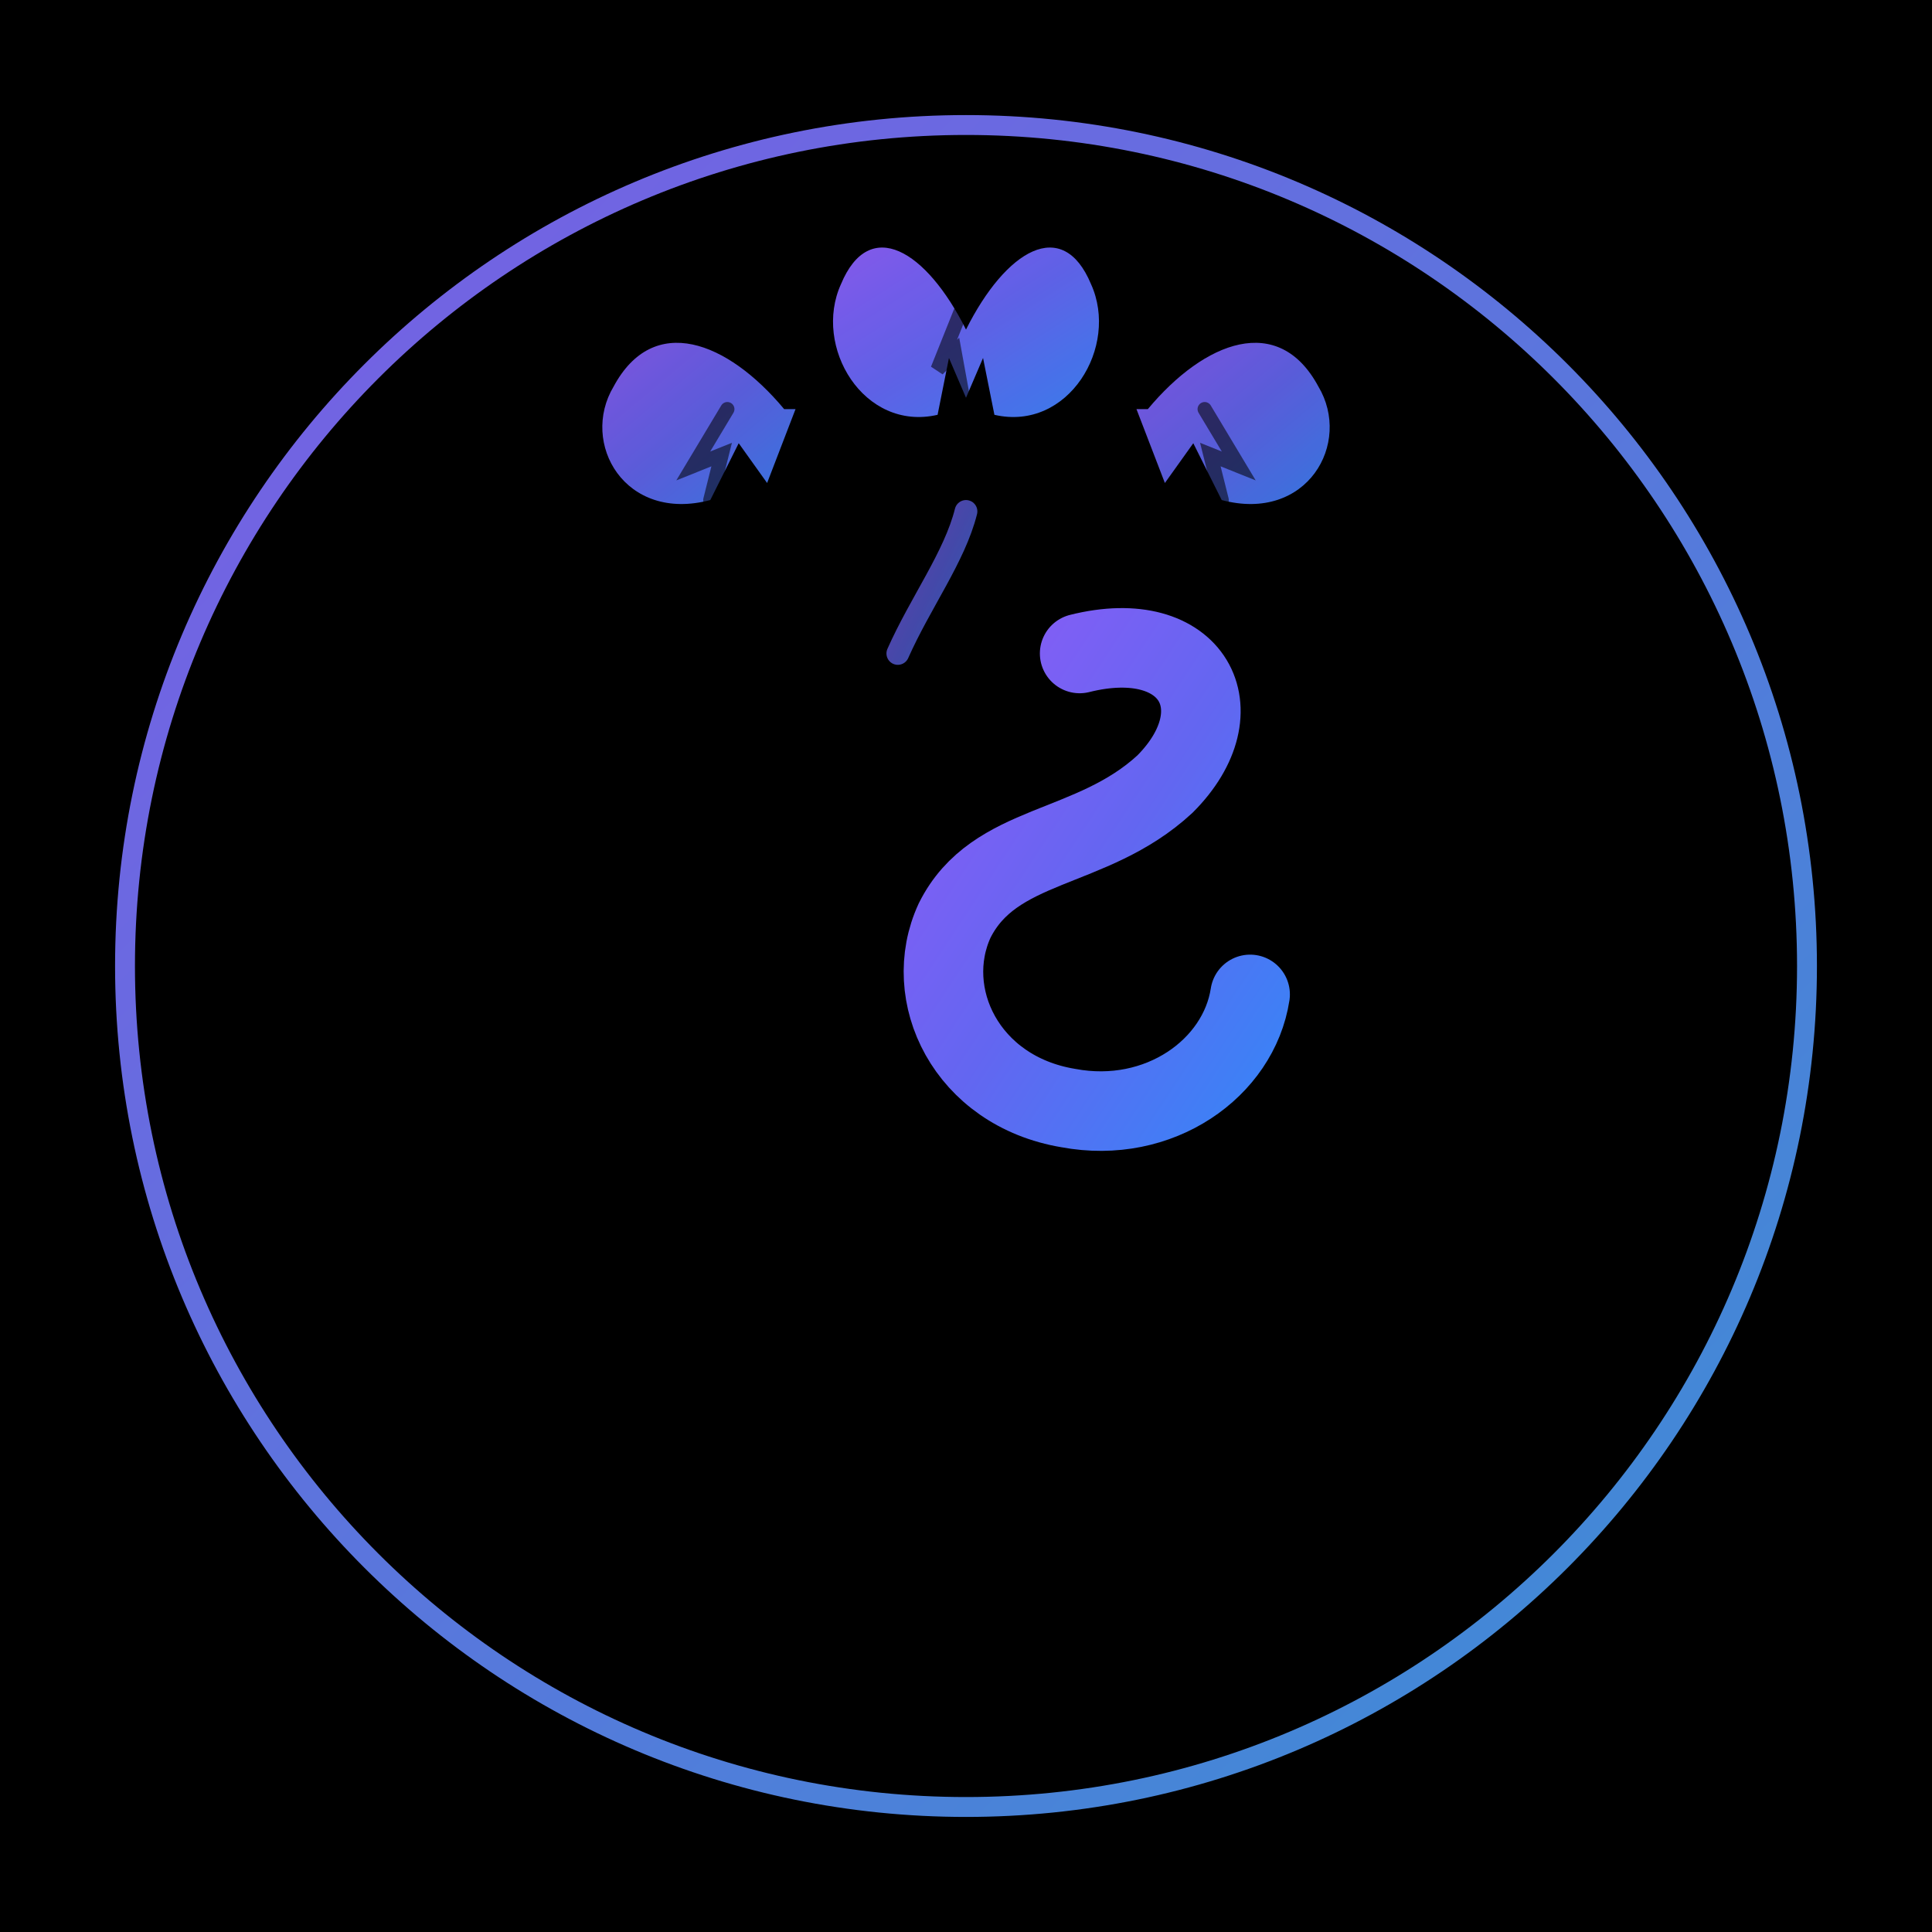
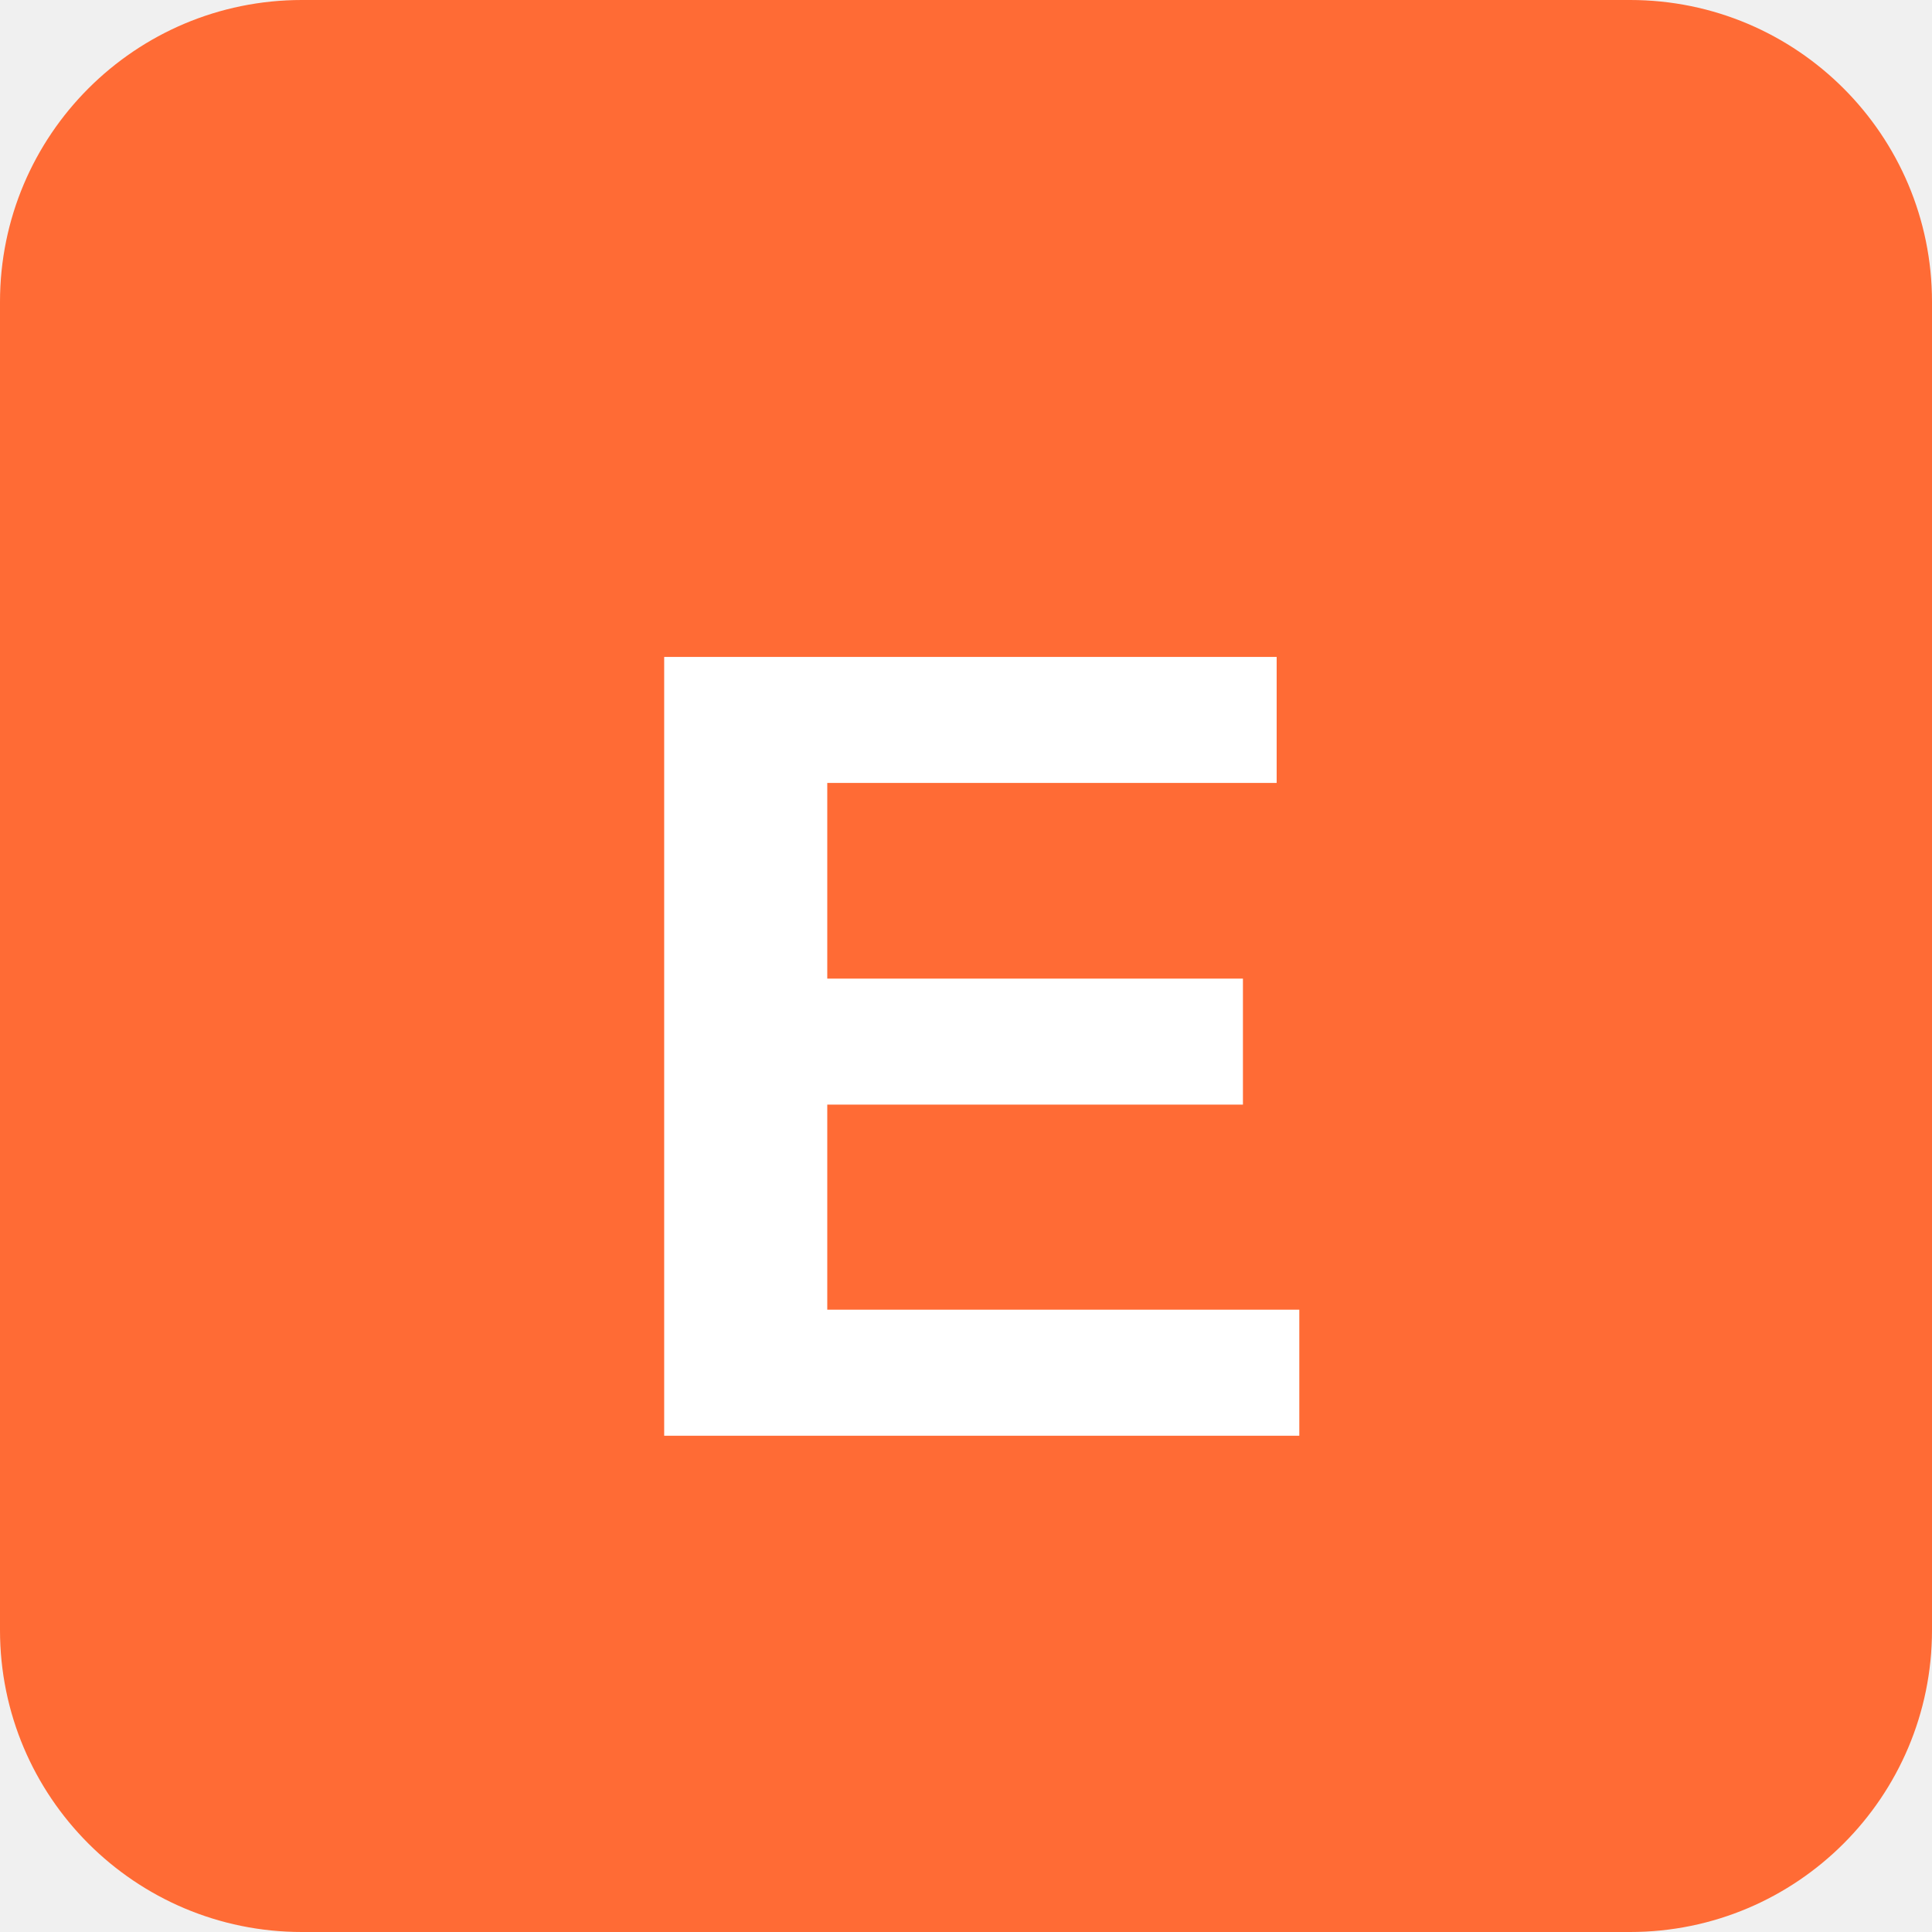
- <svg xmlns="http://www.w3.org/2000/svg" width="512" height="512" viewBox="0 0 340 340" fill="none">
-   <defs>
-     <linearGradient id="circleGrad" x1="0%" y1="0%" x2="100%" y2="100%">
-       <stop offset="0%" stop-color="#7B5CE5" />
-       <stop offset="100%" stop-color="#3A8FD4" />
-     </linearGradient>
-     <linearGradient id="symbolGrad" x1="0%" y1="0%" x2="100%" y2="100%">
-       <stop offset="0%" stop-color="#8B5CF6" />
-       <stop offset="50%" stop-color="#6366F1" />
-       <stop offset="100%" stop-color="#3B82F6" />
-     </linearGradient>
-   </defs>
-   <rect width="340" height="340" fill="black" />
-   <circle cx="170" cy="170" r="148" stroke="url(#circleGrad)" stroke-width="3.5" fill="none" />
-   <path d="M138 72 C128 60 115 55 108 68 C102 78 110 92 125 88 L130 78 L135 85 L140 72 Z" fill="url(#symbolGrad)" opacity="0.9" />
-   <path d="M125 88 L127 80 L122 82 L128 72" stroke="rgba(0,0,0,0.55)" stroke-width="2.5" stroke-linecap="round" fill="none" />
-   <path d="M170 58 C163 44 153 38 148 50 C143 61 152 76 165 73 L167 63 L170 70 L173 63 L175 73 C188 76 197 61 192 50 C187 38 177 44 170 58 Z" fill="url(#symbolGrad)" opacity="0.95" />
-   <path d="M170 73 L168 62 L165 65 L169 55" stroke="rgba(0,0,0,0.55)" stroke-width="2.5" stroke-linecap="round" fill="none" />
-   <path d="M202 72 C212 60 225 55 232 68 C238 78 230 92 215 88 L210 78 L205 85 L200 72 Z" fill="url(#symbolGrad)" opacity="0.9" />
-   <path d="M215 88 L213 80 L218 82 L212 72" stroke="rgba(0,0,0,0.55)" stroke-width="2.5" stroke-linecap="round" fill="none" />
-   <path d="M170 90 C168 98 162 106 158 115" stroke="url(#symbolGrad)" stroke-width="4" stroke-linecap="round" fill="none" opacity="0.7" />
-   <path d="M190 115 C210 110 218 125 205 138 C192 150 175 148 168 162 C162 175 170 192 188 195 C204 198 218 188 220 175" stroke="url(#symbolGrad)" stroke-width="14" stroke-linecap="round" fill="none" />
-   <line x1="148" y1="120" x2="148" y2="196" stroke="url(#symbolGrad)" stroke-width="12" stroke-linecap="round" />
-   <line x1="148" y1="120" x2="192" y2="120" stroke="url(#symbolGrad)" stroke-width="12" stroke-linecap="round" />
-   <line x1="148" y1="158" x2="182" y2="158" stroke="url(#symbolGrad)" stroke-width="10" stroke-linecap="round" />
-   <line x1="148" y1="196" x2="190" y2="196" stroke="url(#symbolGrad)" stroke-width="12" stroke-linecap="round" />
+ <svg xmlns="http://www.w3.org/2000/svg" width="512" height="512" viewBox="0 0 512 512" fill="none">
+   <rect width="512" height="512" rx="80" fill="#FF6B35" />
+   <text x="50%" y="54%" dominant-baseline="central" text-anchor="middle" font-family="Arial, sans-serif" font-size="300" font-weight="bold" fill="white">E</text>
</svg>
